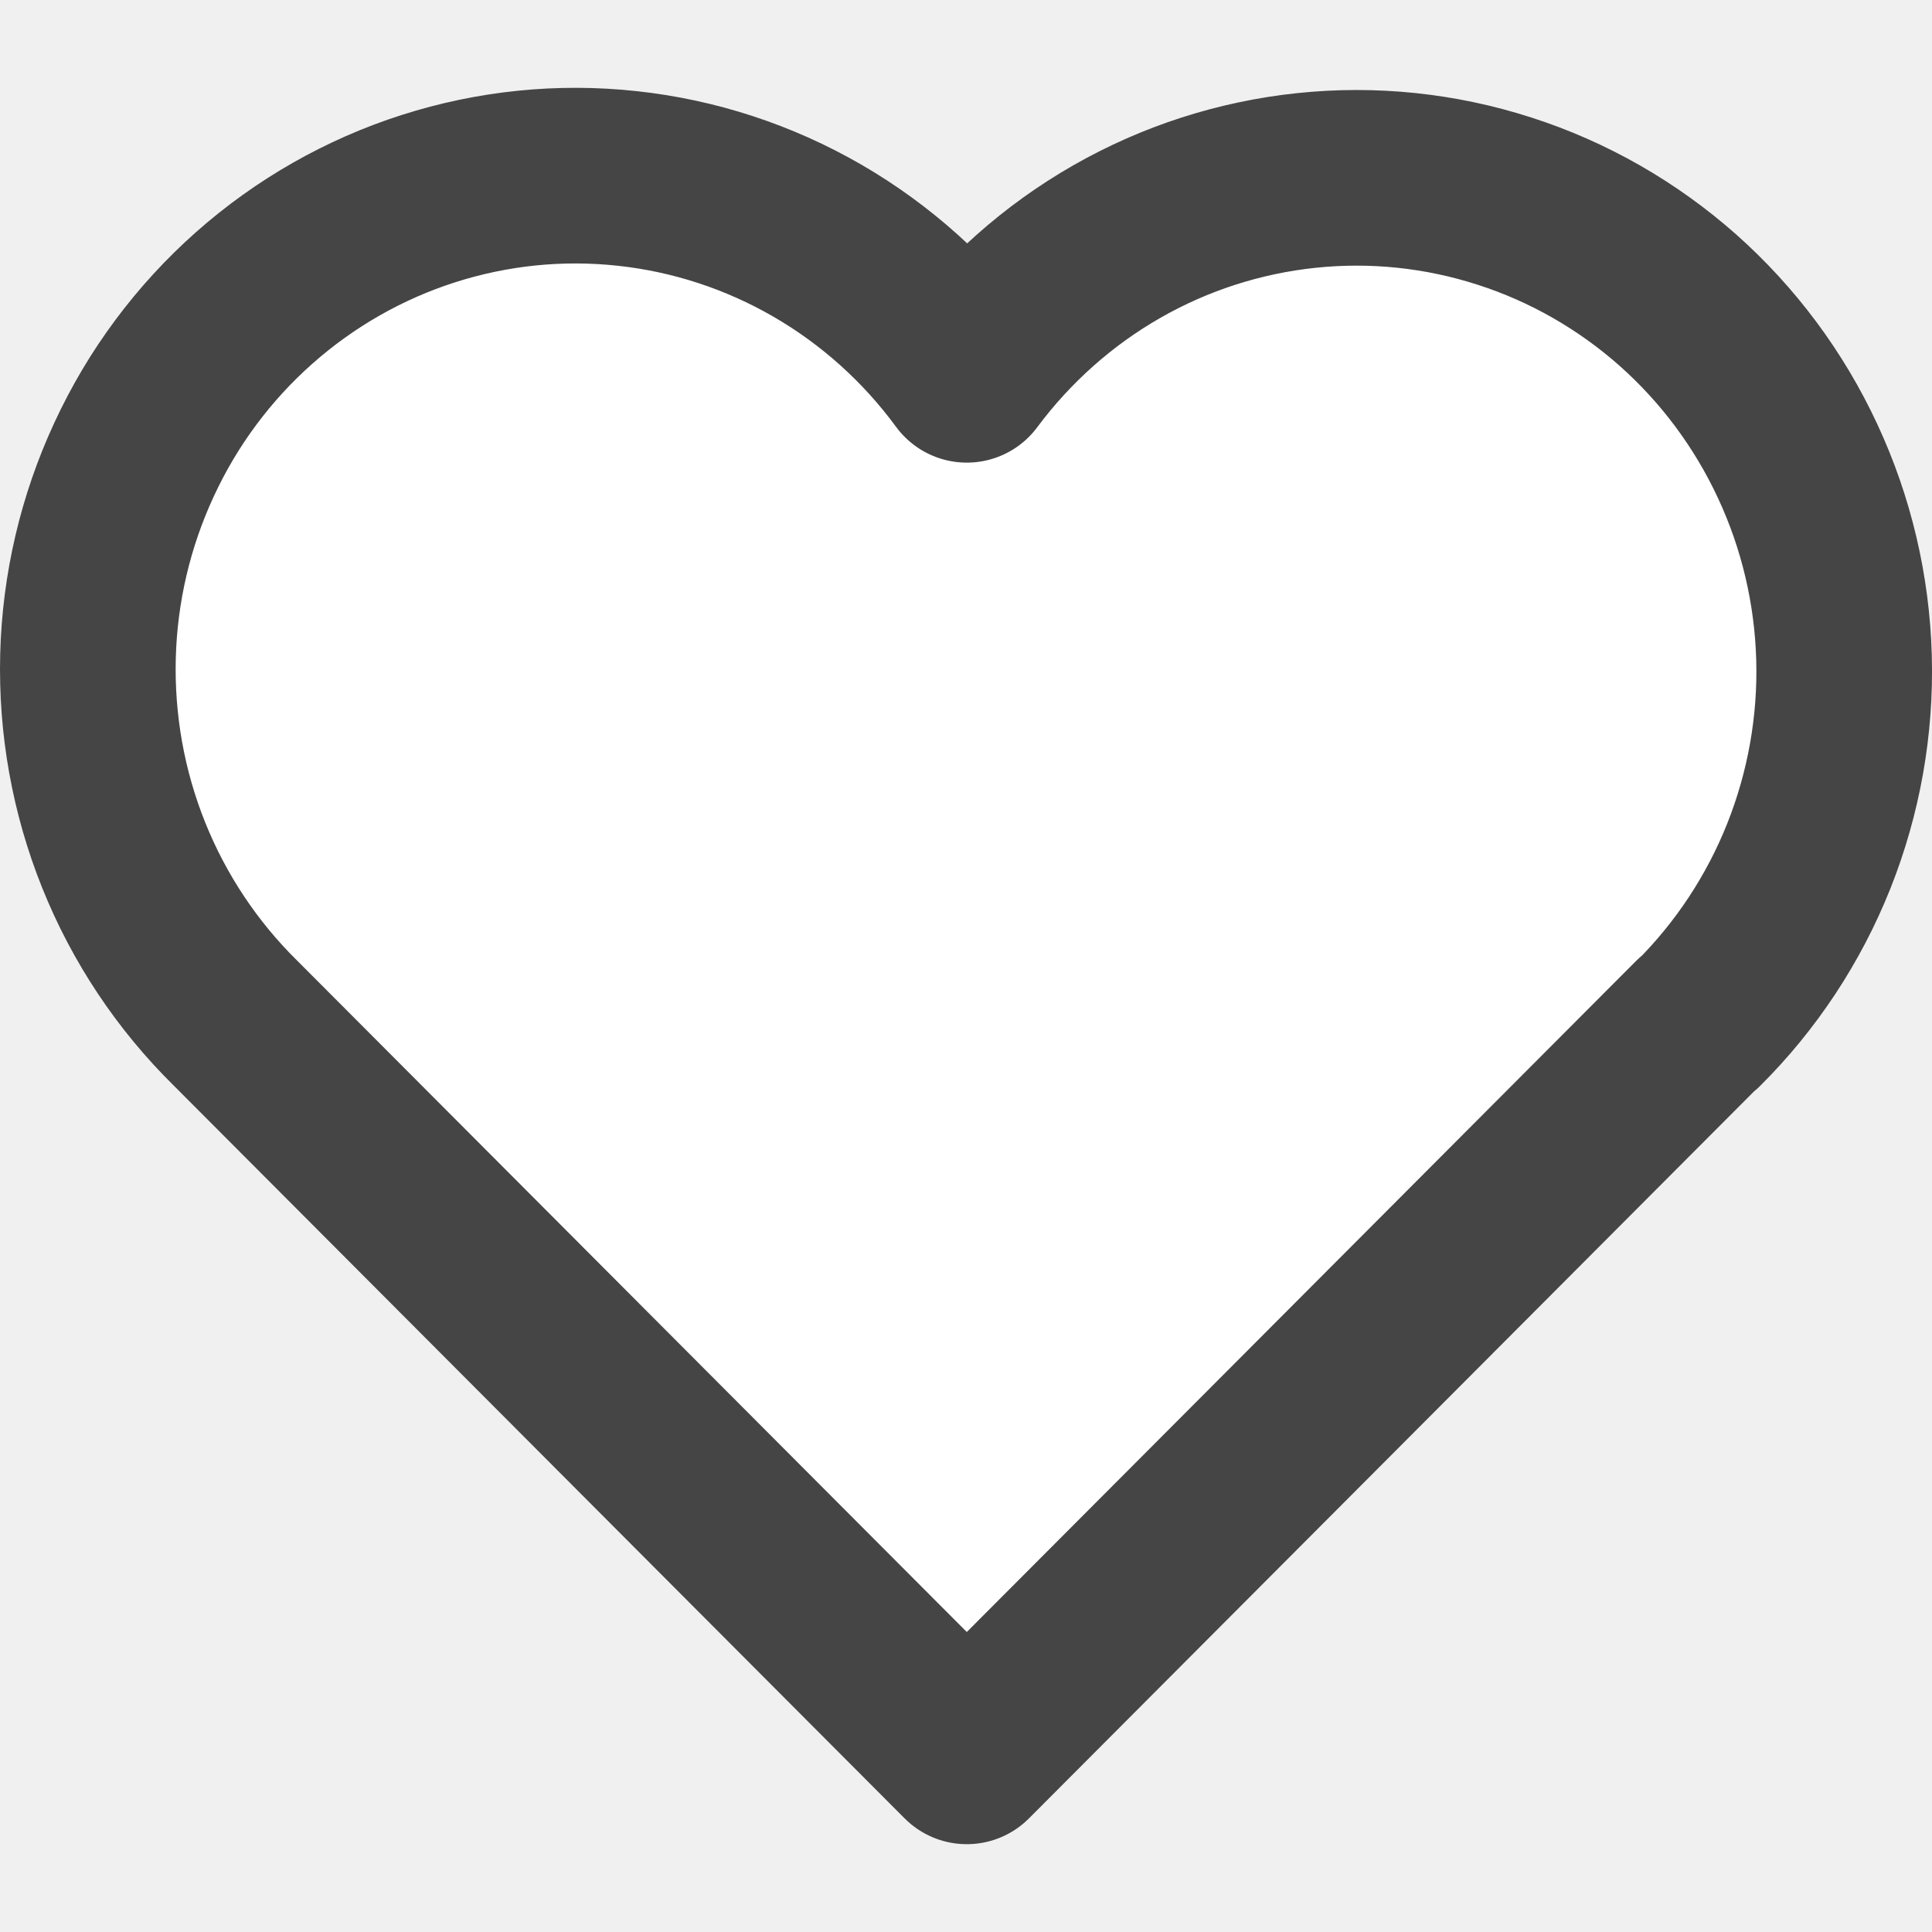
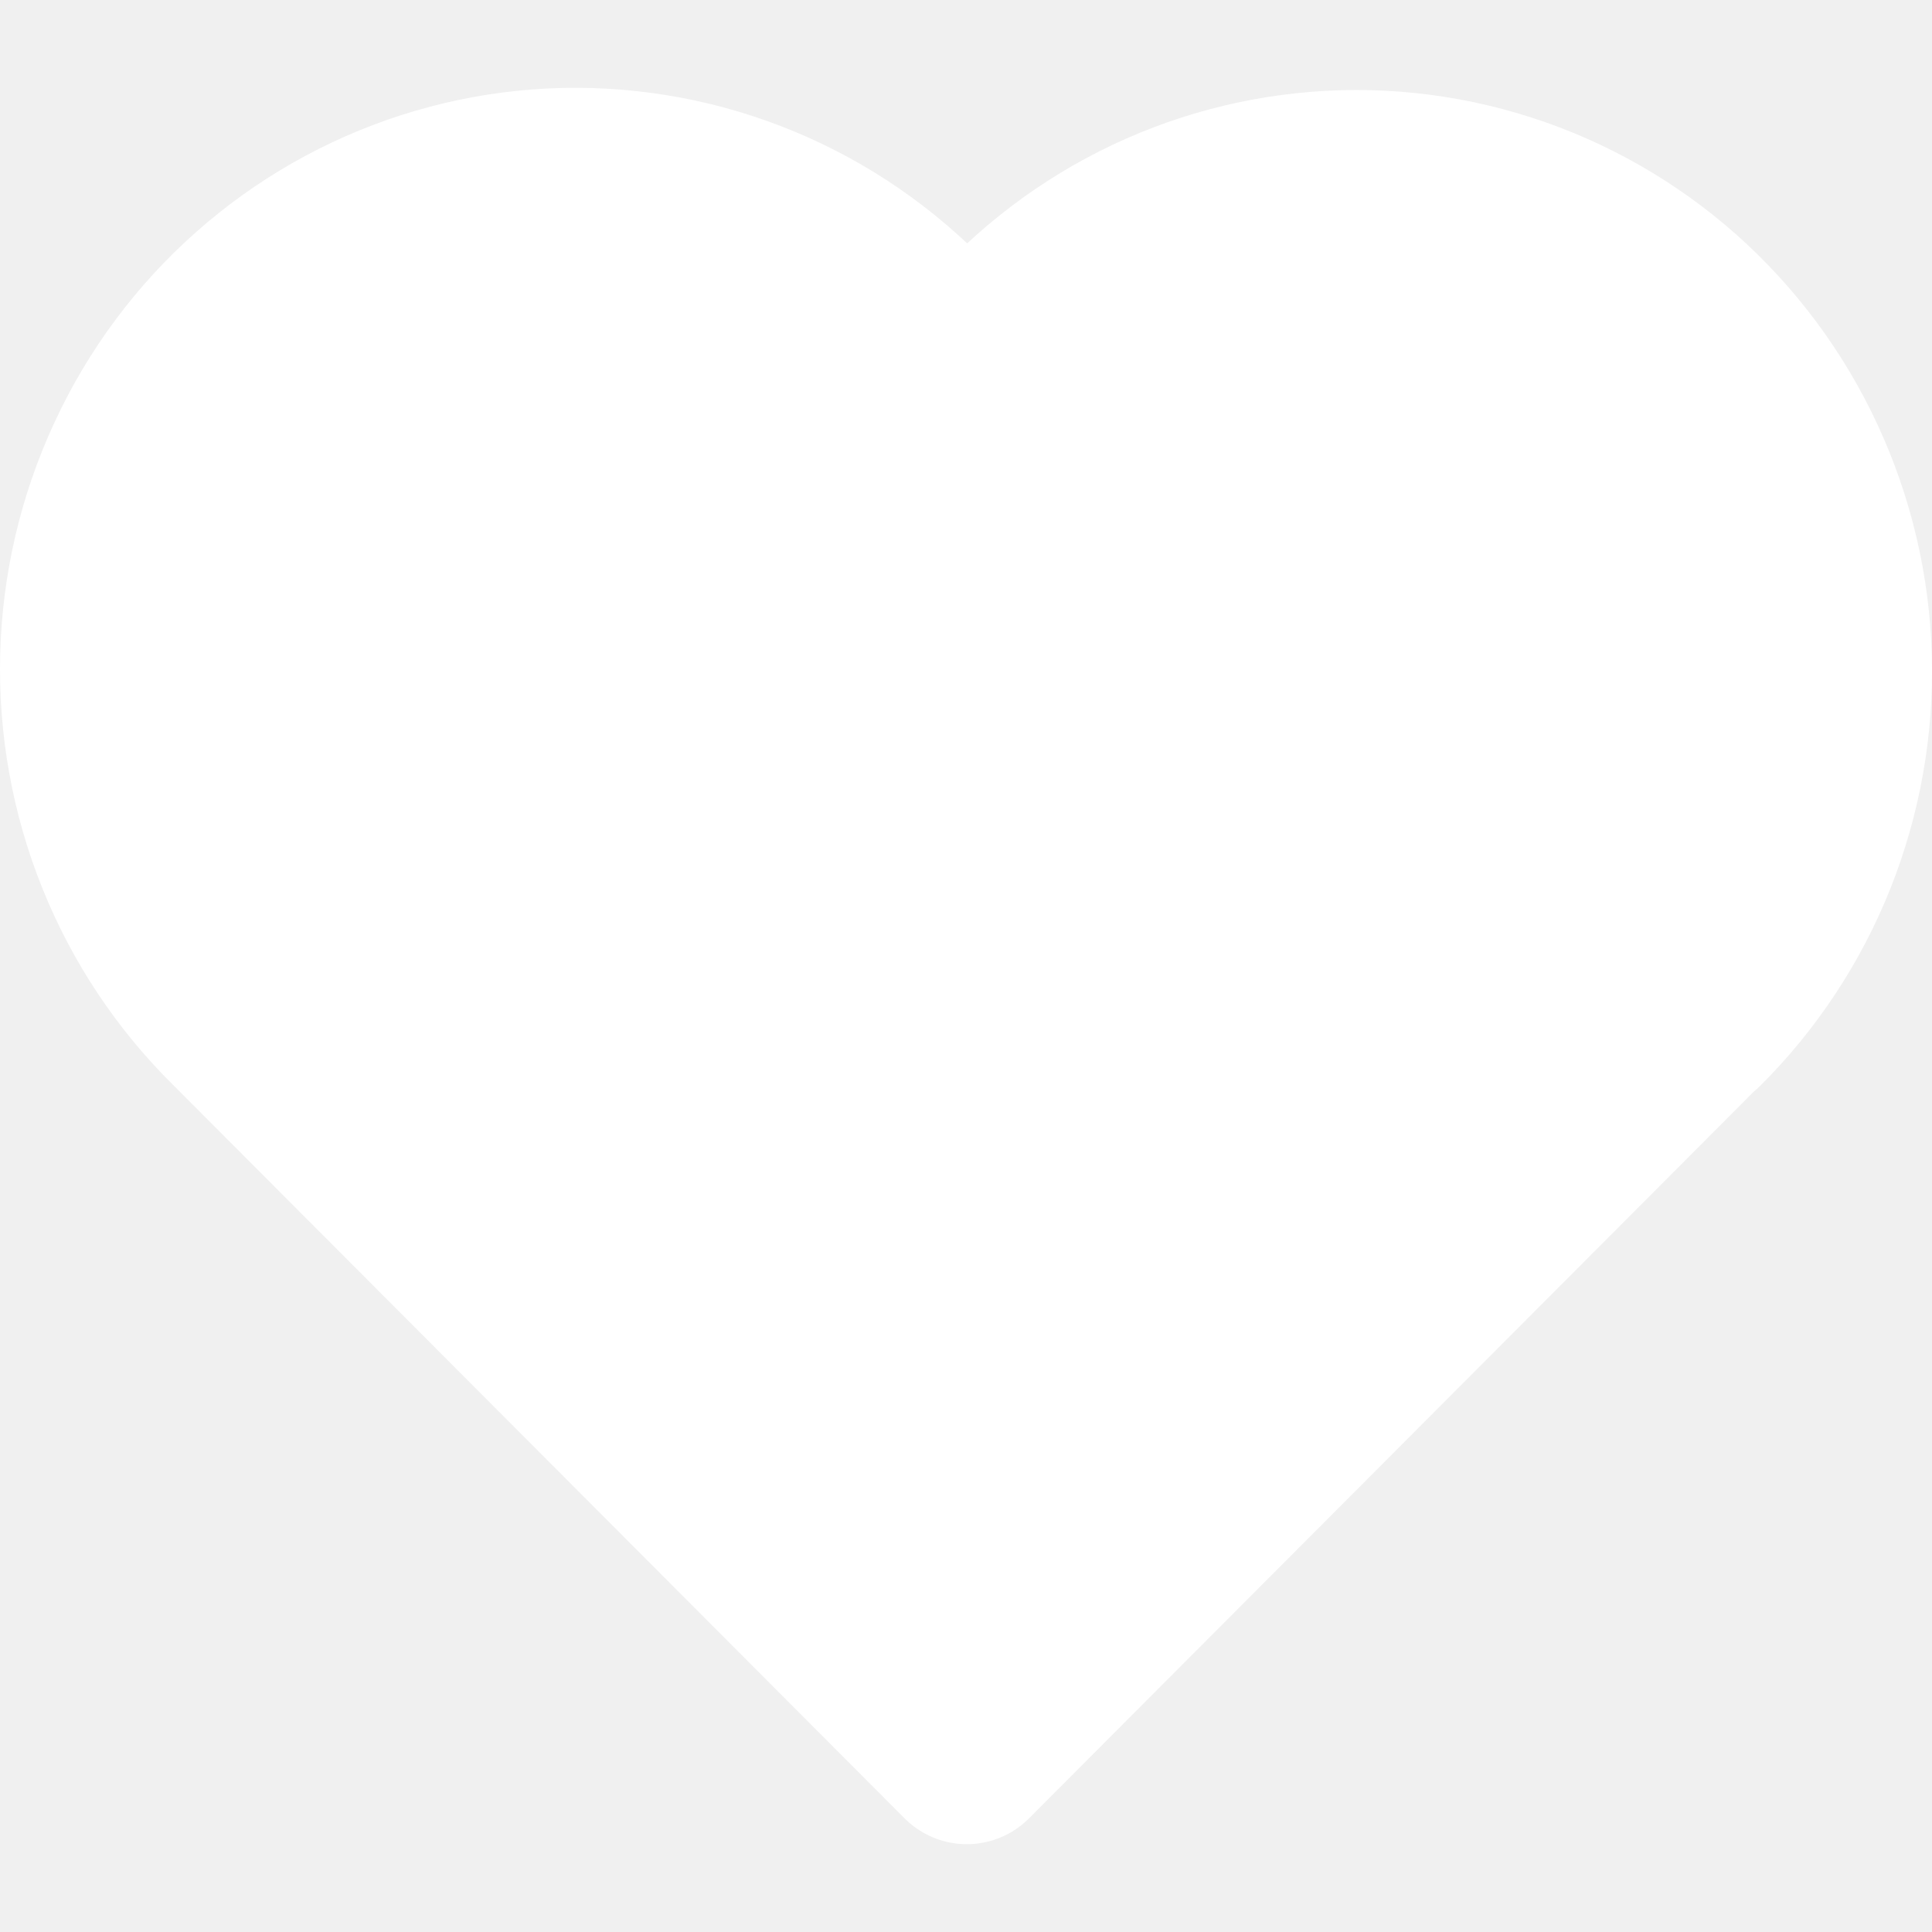
<svg xmlns="http://www.w3.org/2000/svg" width="20" height="20" viewBox="0 0 22 20" fill="#fff">
-   <path d="M19.338 10.649L11.009 19L2.68 10.649C2.131 10.108 1.698 9.458 1.409 8.739C1.12 8.02 0.982 7.249 1.002 6.473C1.022 5.697 1.201 4.934 1.527 4.232C1.852 3.529 2.318 2.903 2.895 2.392C3.472 1.881 4.147 1.496 4.878 1.262C5.609 1.028 6.379 0.949 7.142 1.032C7.904 1.114 8.641 1.355 9.307 1.74C9.972 2.125 10.552 2.645 11.009 3.268C11.469 2.65 12.049 2.134 12.714 1.753C13.379 1.372 14.115 1.135 14.875 1.055C15.635 0.975 16.403 1.055 17.131 1.29C17.86 1.524 18.532 1.909 19.107 2.418C19.681 2.928 20.146 3.553 20.471 4.253C20.797 4.953 20.976 5.713 20.998 6.486C21.02 7.259 20.883 8.029 20.598 8.746C20.312 9.464 19.883 10.114 19.338 10.656" stroke="#454545" stroke-width="2" stroke-linecap="round" stroke-linejoin="round" />
+   <path d="M19.338 10.649L11.009 19L2.68 10.649C2.131 10.108 1.698 9.458 1.409 8.739C1.12 8.02 0.982 7.249 1.002 6.473C1.022 5.697 1.201 4.934 1.527 4.232C1.852 3.529 2.318 2.903 2.895 2.392C3.472 1.881 4.147 1.496 4.878 1.262C5.609 1.028 6.379 0.949 7.142 1.032C7.904 1.114 8.641 1.355 9.307 1.74C9.972 2.125 10.552 2.645 11.009 3.268C11.469 2.65 12.049 2.134 12.714 1.753C13.379 1.372 14.115 1.135 14.875 1.055C15.635 0.975 16.403 1.055 17.131 1.29C17.86 1.524 18.532 1.909 19.107 2.418C19.681 2.928 20.146 3.553 20.471 4.253C20.797 4.953 20.976 5.713 20.998 6.486C21.02 7.259 20.883 8.029 20.598 8.746C20.312 9.464 19.883 10.114 19.338 10.656" stroke="#fff" stroke-width="2" stroke-linecap="round" stroke-linejoin="round" />
</svg>
